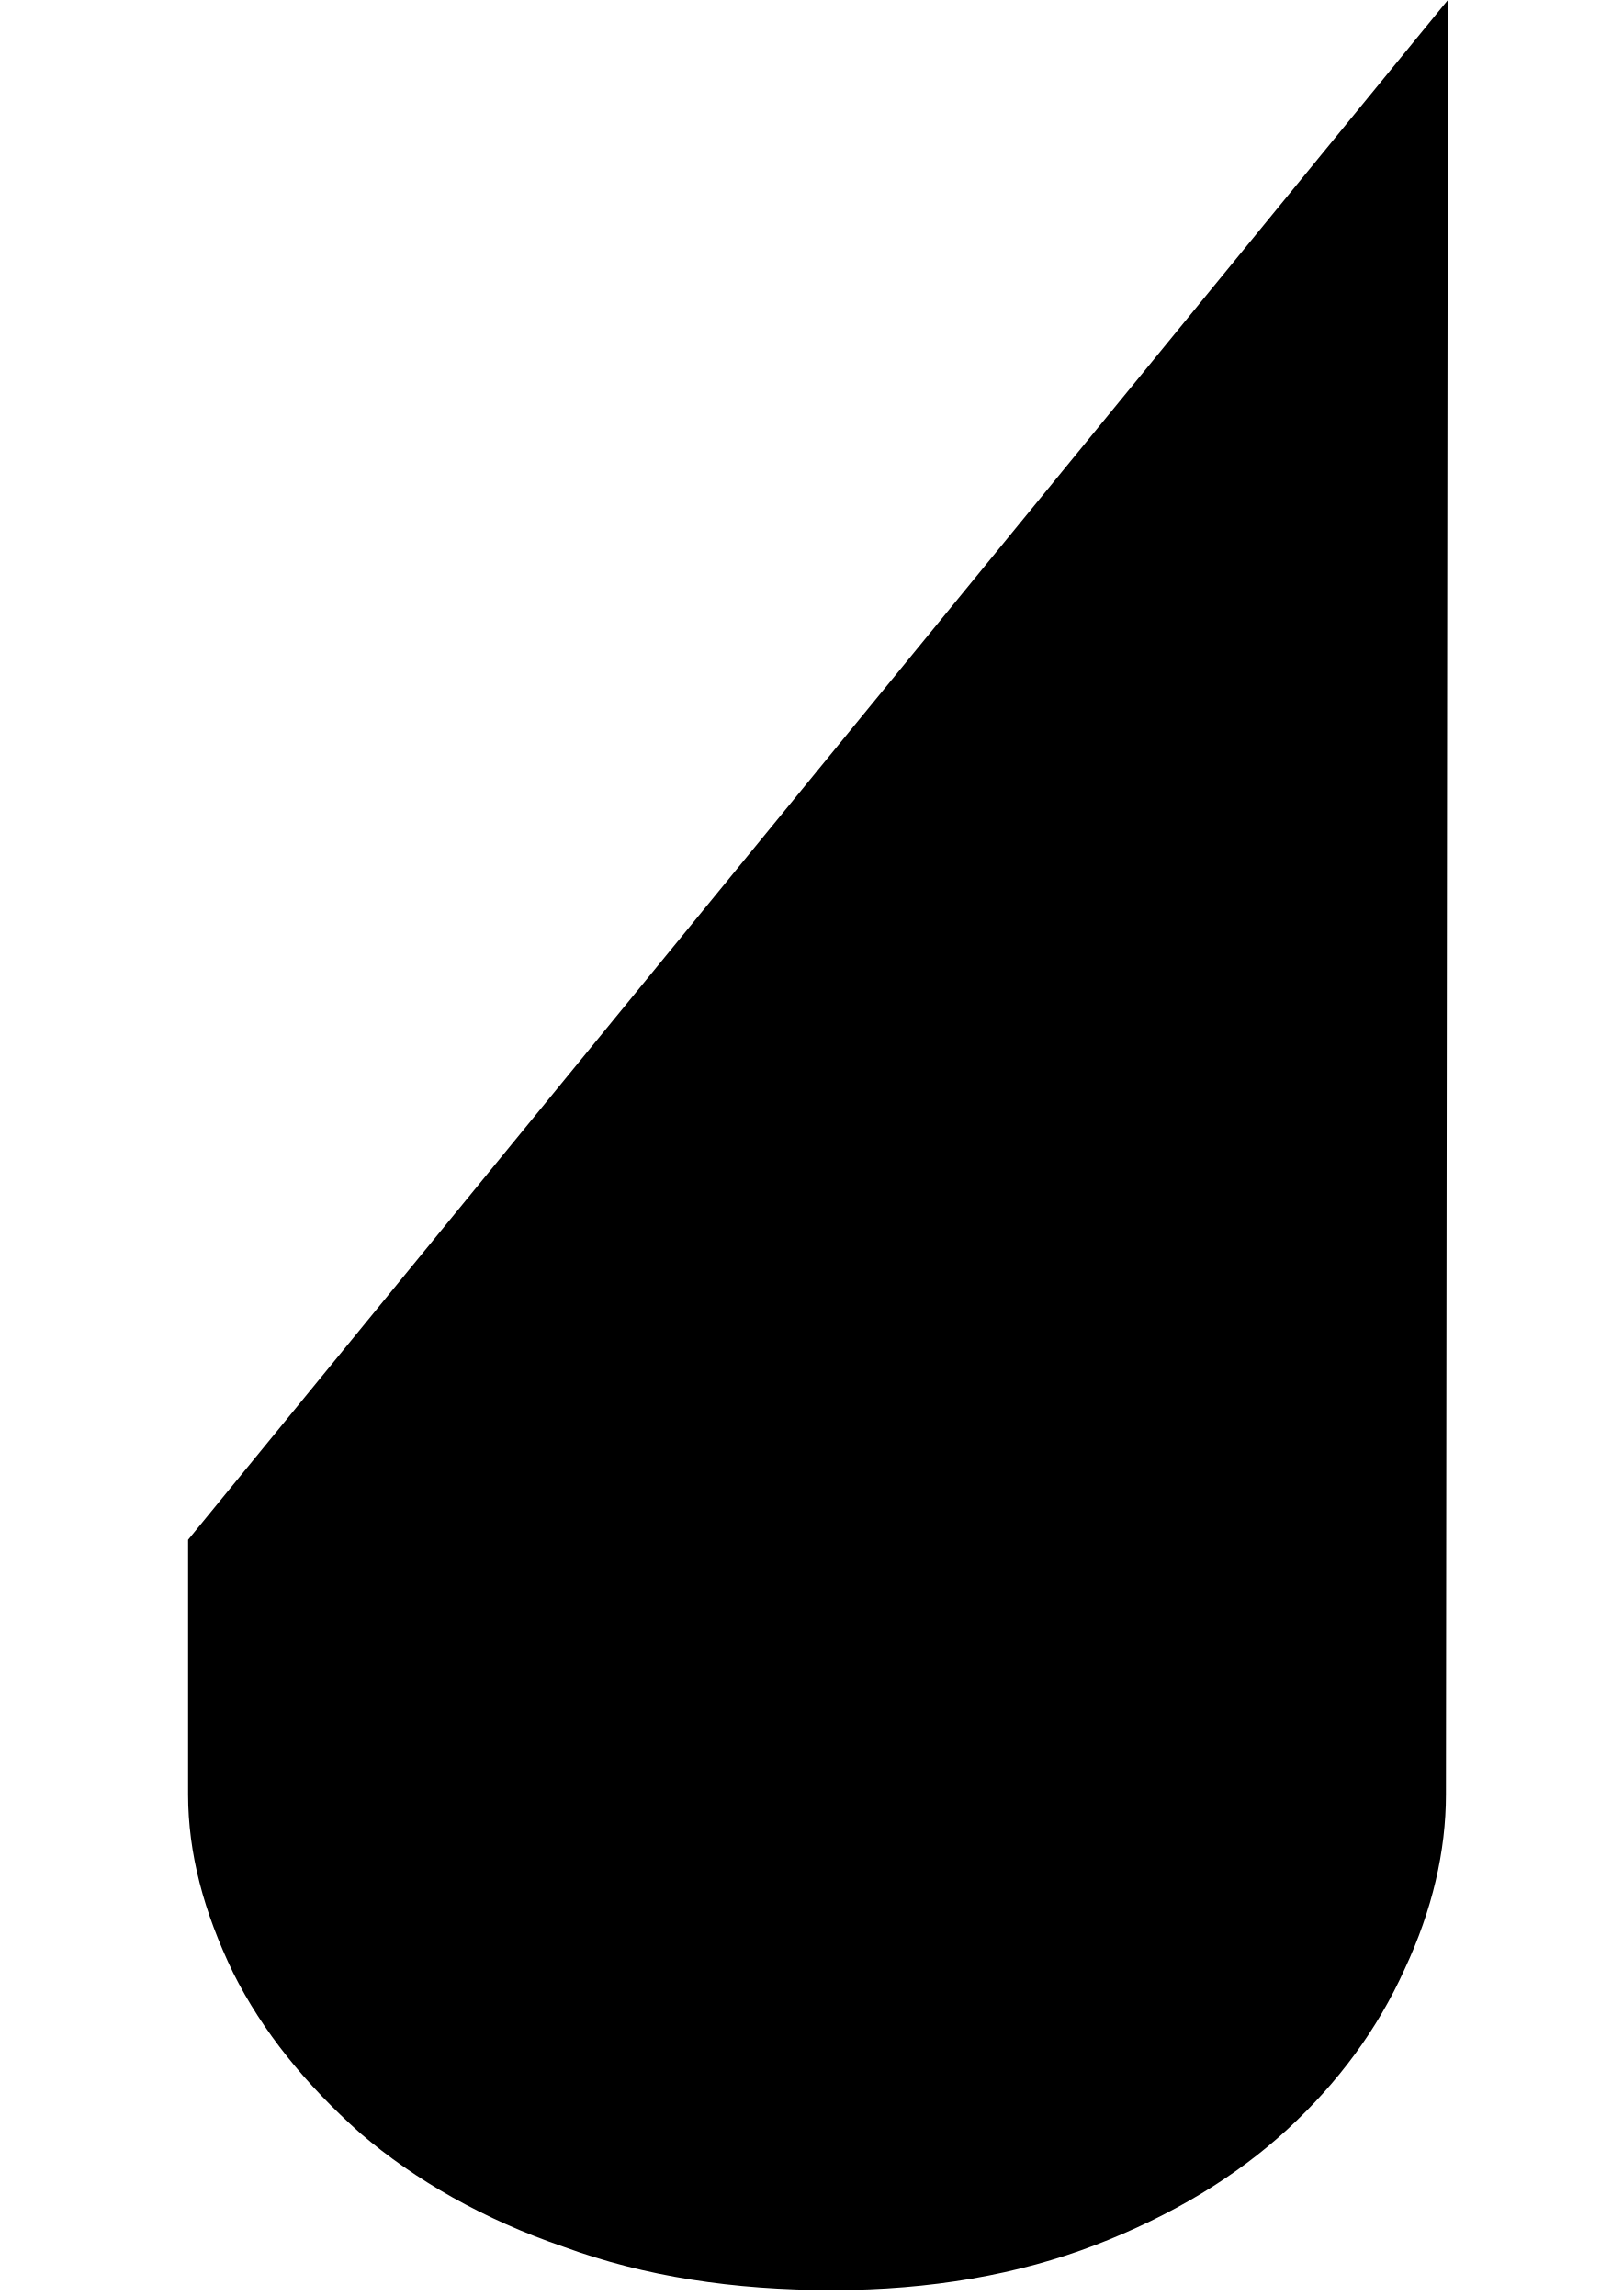
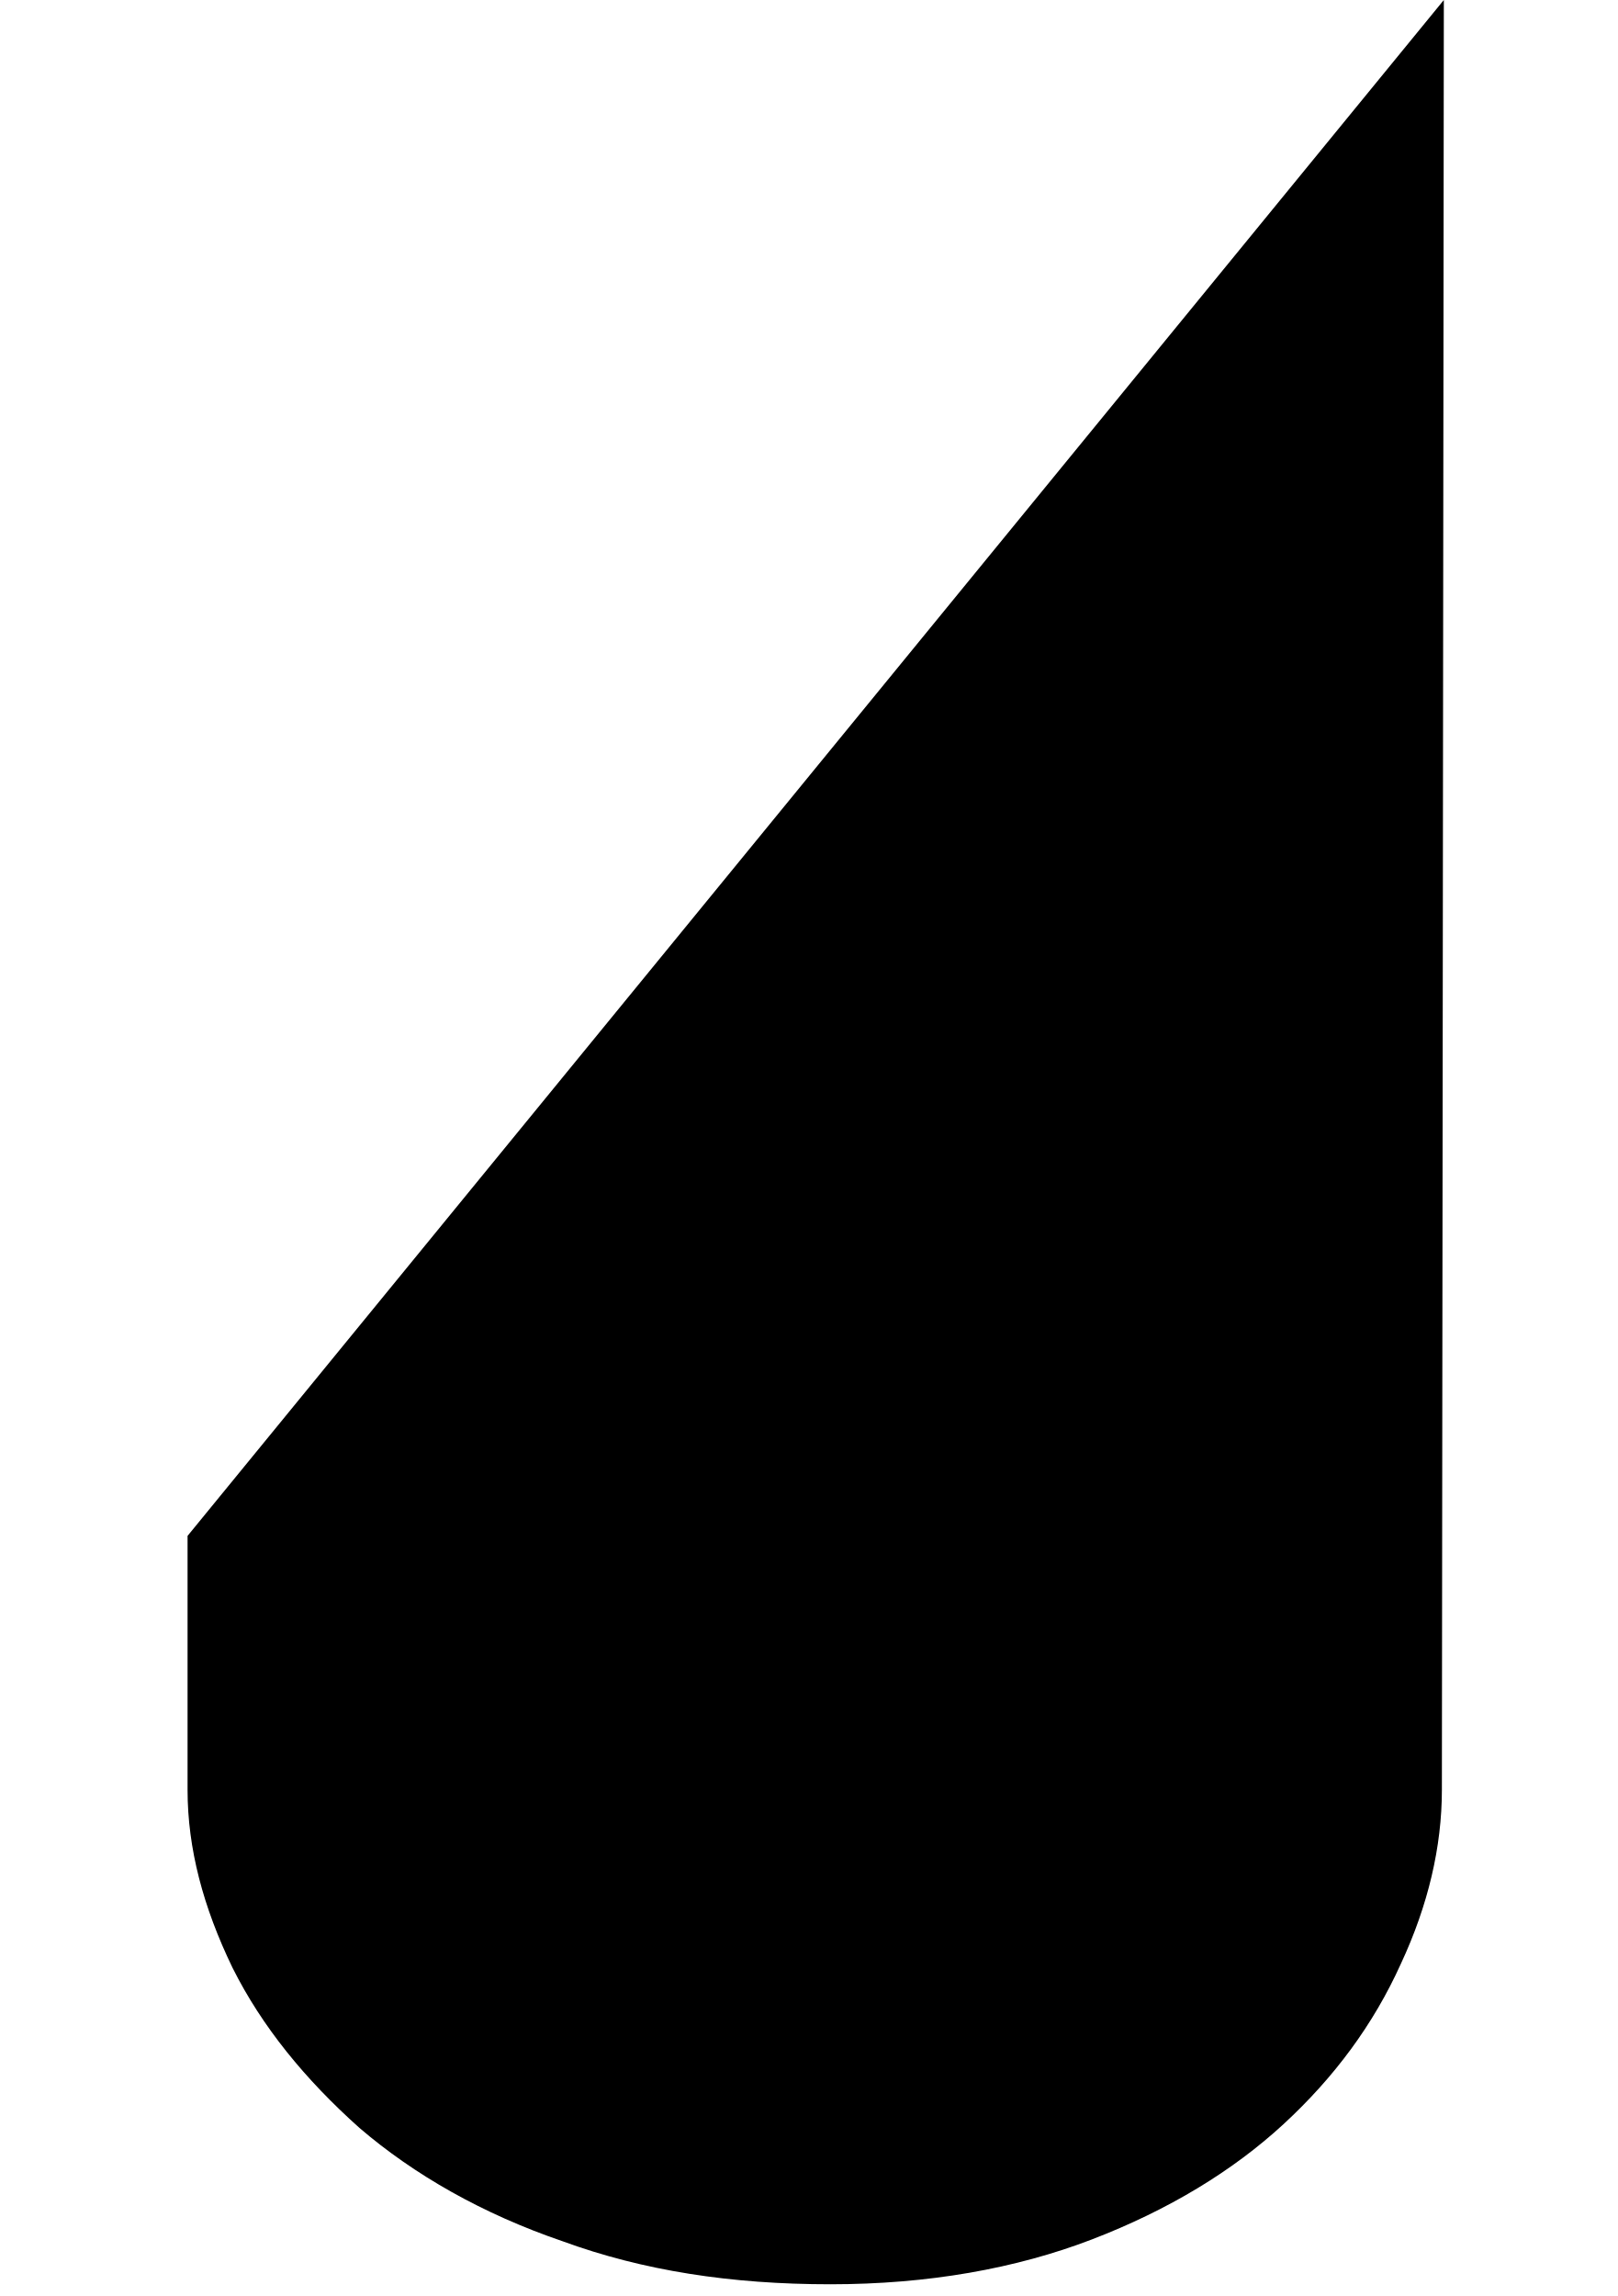
- <svg xmlns="http://www.w3.org/2000/svg" version="1.1" id="Calque_1" x="0px" y="0px" viewBox="0 0 82.8 117.2" style="" xml:space="preserve" preserveAspectRatio="none">
+ <svg xmlns="http://www.w3.org/2000/svg" version="1.1" id="Calque_1" x="0px" y="0px" viewBox="0 0 82.8 117.5" style="" xml:space="preserve" preserveAspectRatio="none">
  <g>
    <path class="letter-path letter-path--j" d="M9.6,78.6v13c0,3,0.8,6,2.3,9.1c1.5,3,3.7,5.7,6.5,8.2c2.8,2.4,6.3,4.4,10.4,5.8c4.1,1.5,8.6,2.2,13.7,2.2   c5,0,9.5-0.8,13.4-2.3c3.9-1.5,7.2-3.5,9.8-5.9c2.6-2.4,4.6-5.1,6-8.2c1.4-3,2.1-6,2.1-8.9L73.9,0" />
  </g>
</svg>
